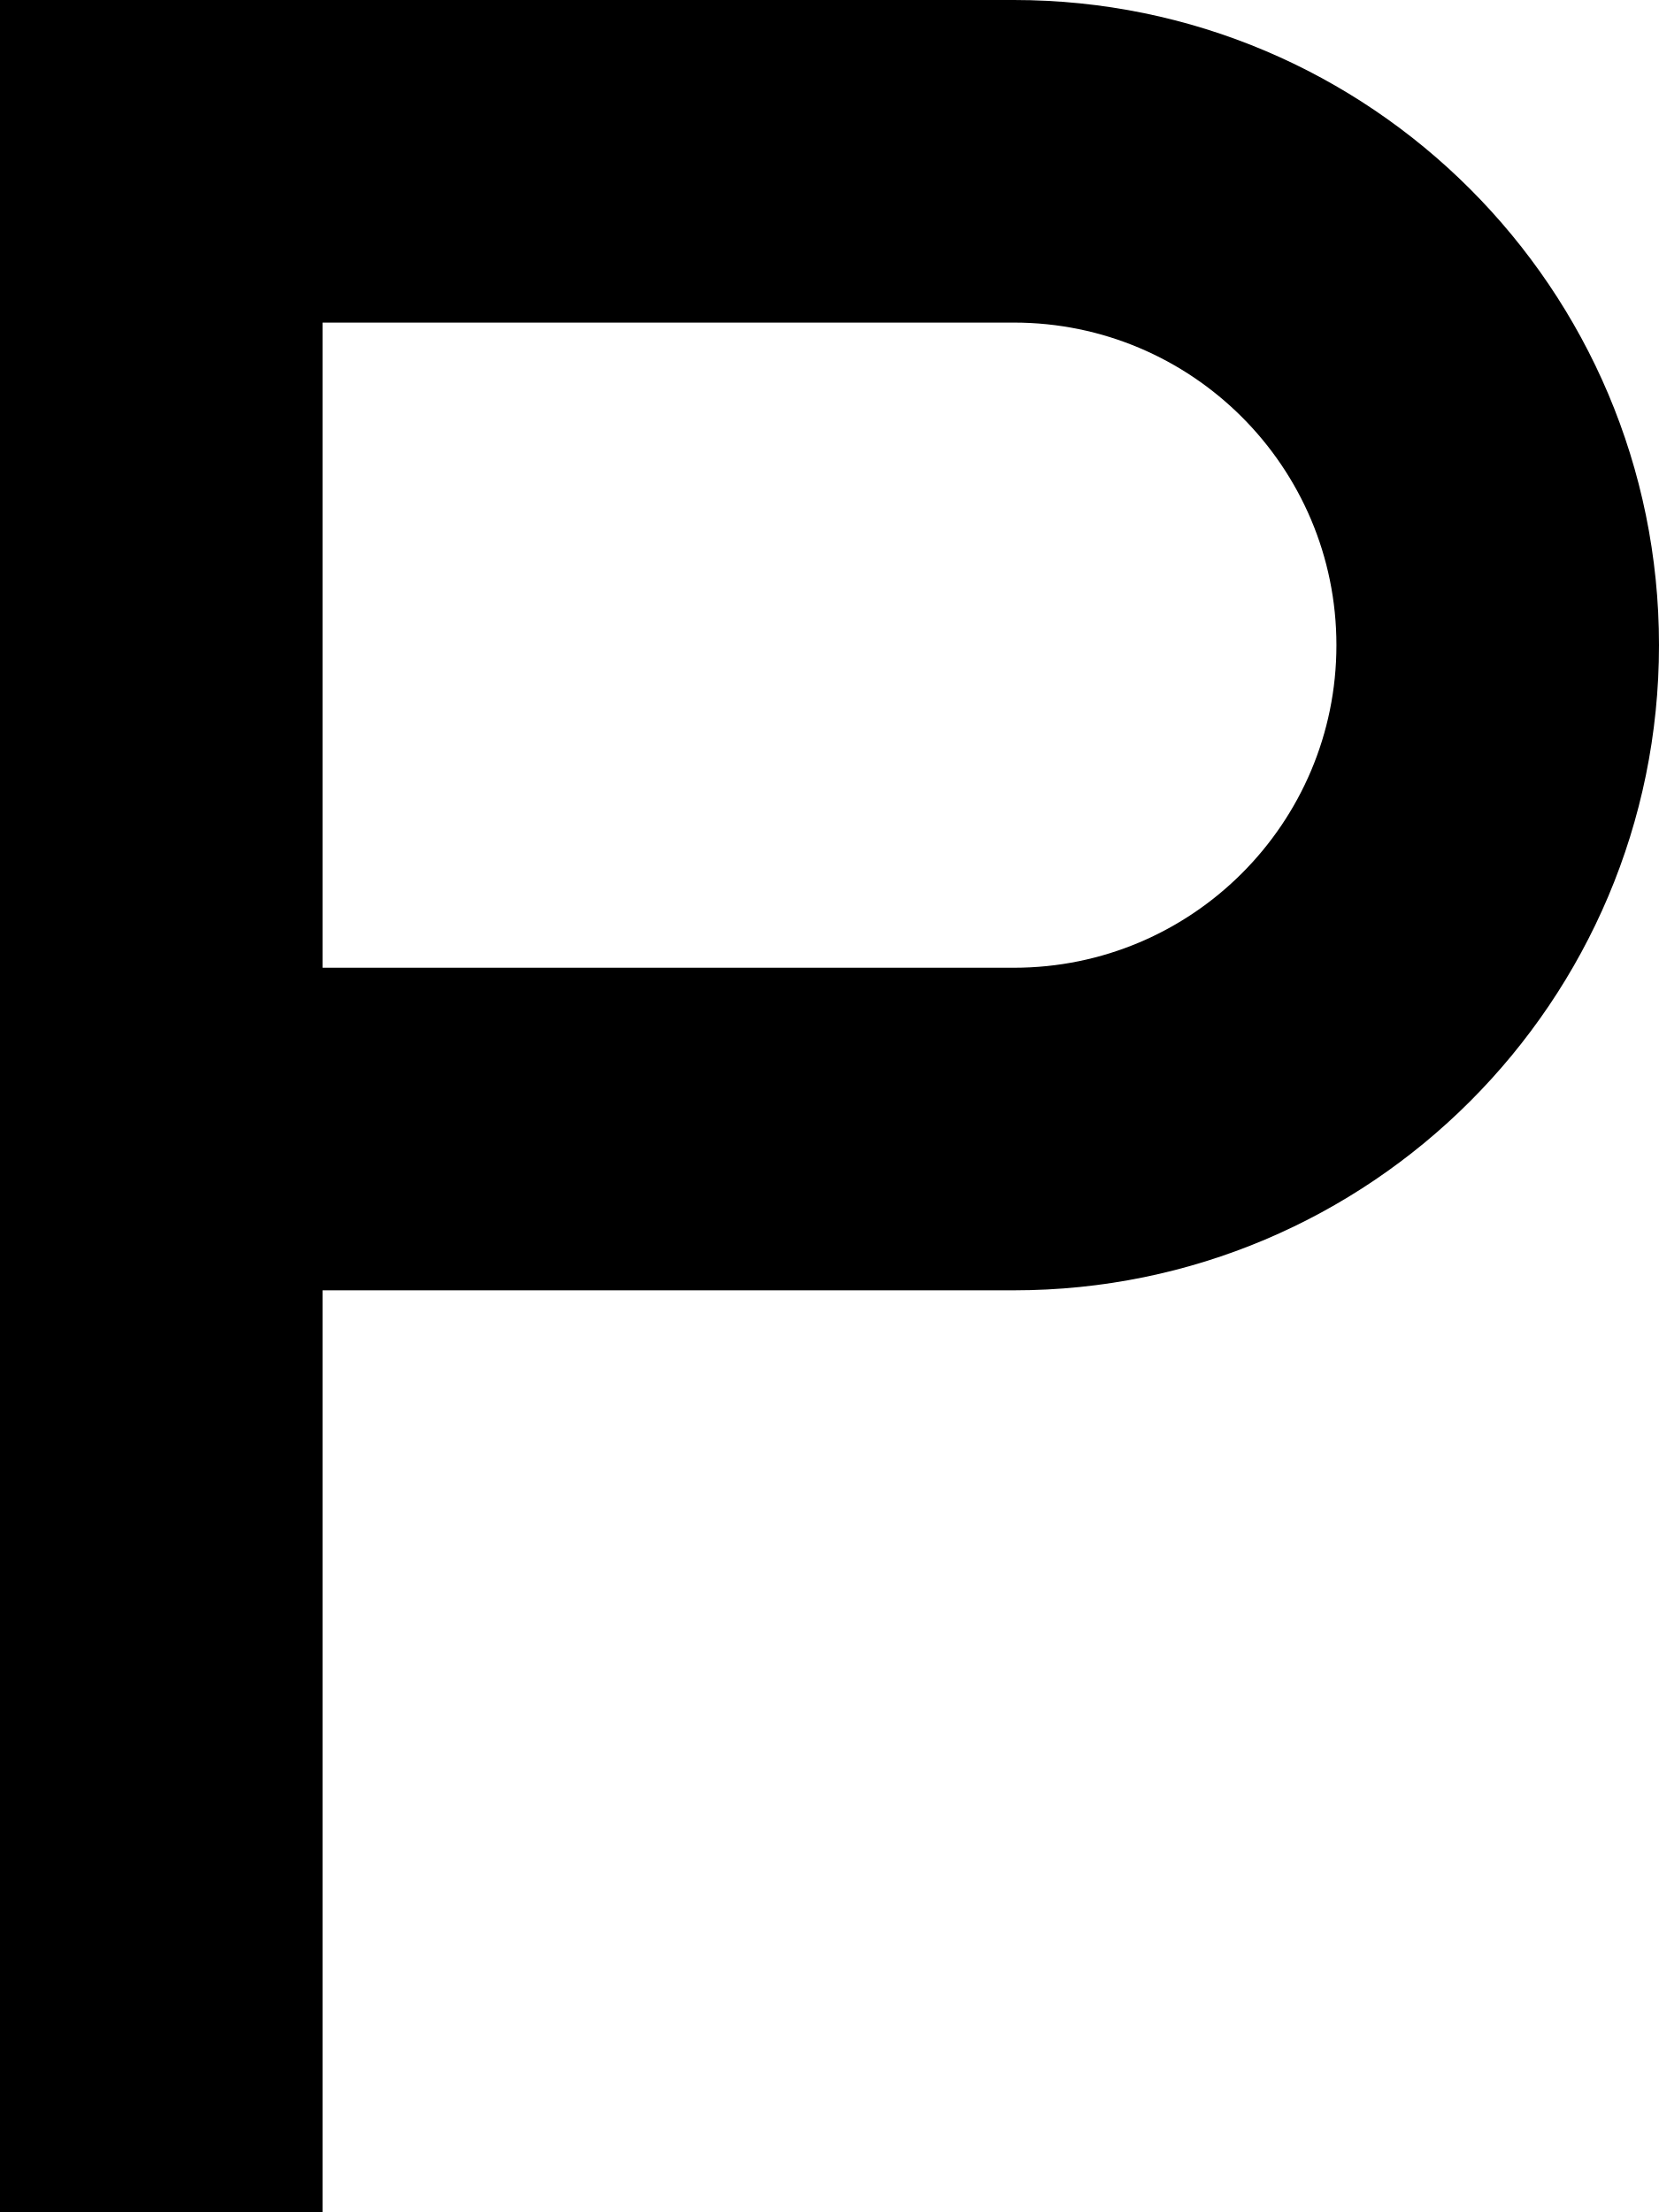
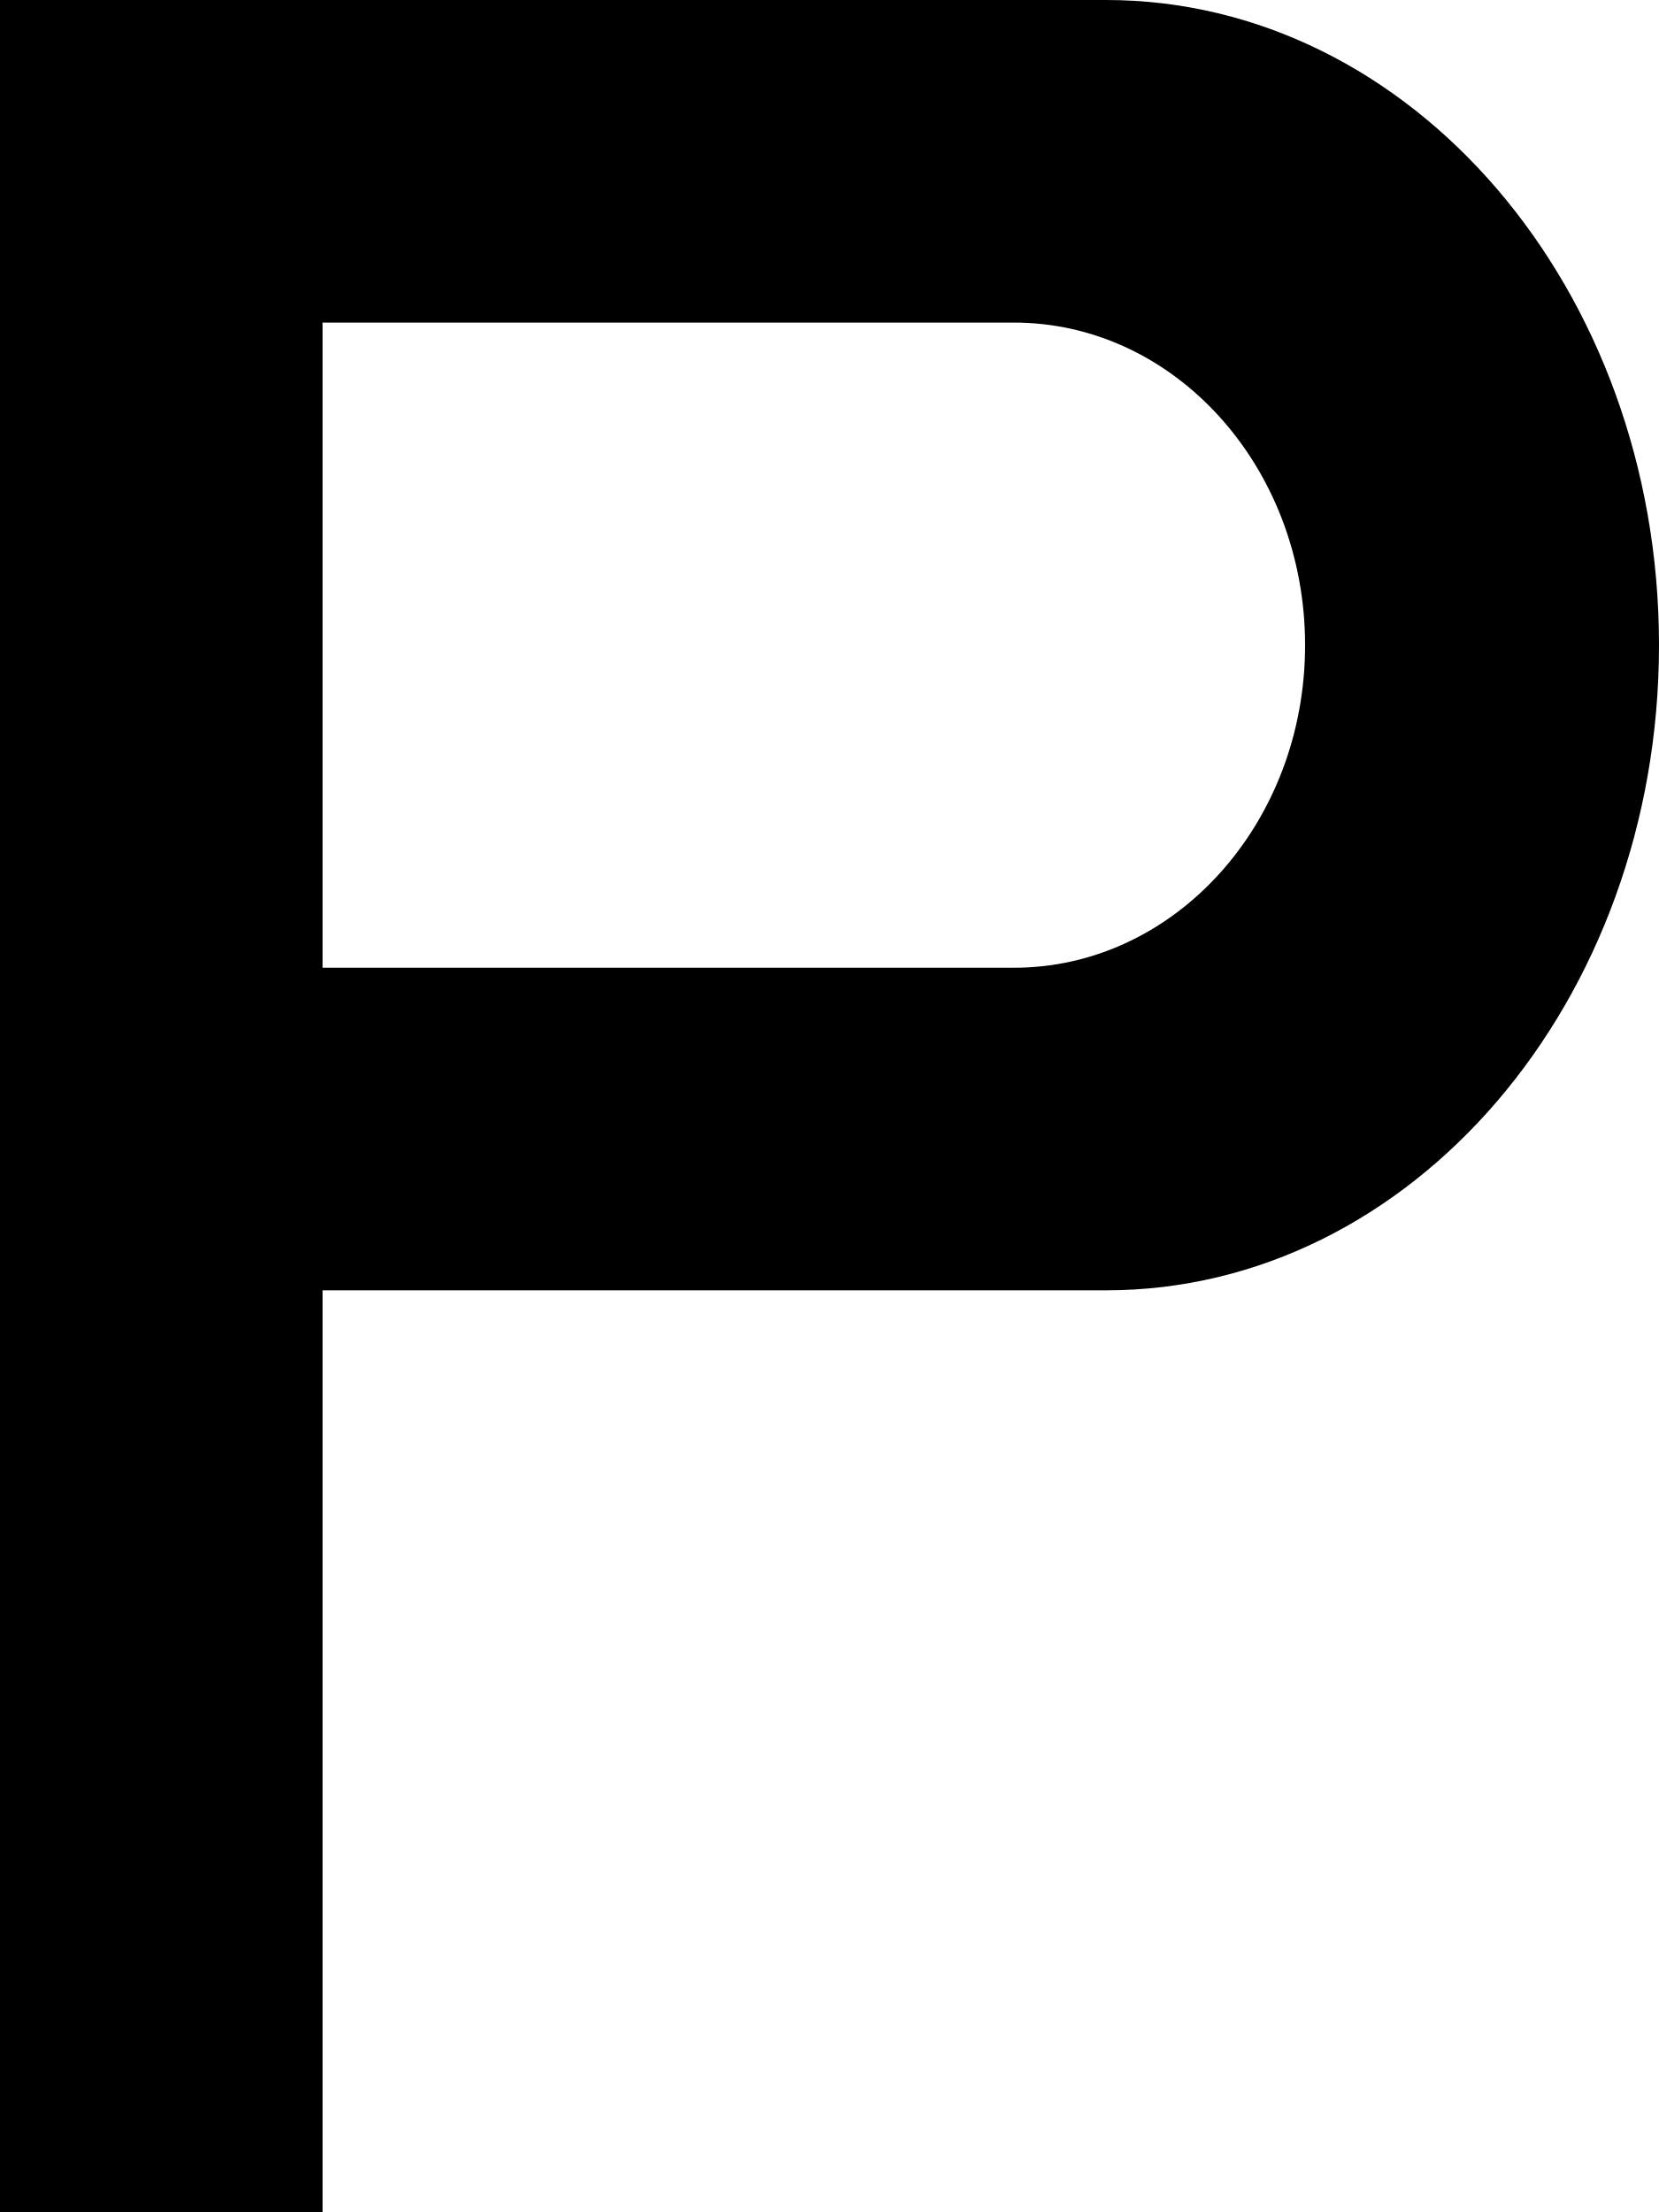
<svg xmlns="http://www.w3.org/2000/svg" width="100%" height="100%" viewBox="0 0 9 12">
-   <path fill-rule="evenodd" d="M 0,0 L 0,12 1.75,12 1.75,7 5.5,7 A 3.5,3.5 0 0,0 5.5,0 Z M 1.75,1.75 L 1.75,5.25 5.5,5.25 A 1.75,1.75 0 0,0 5.5,1.75 Z" />
+   <path fill-rule="evenodd" d="M 0,0 L 0,12 1.75,12 1.75,7 6,7 A 3.0,3.5 0 0,0 6,0 Z M 1.75,1.75 L 1.75,5.25 5.5,5.25 A 1.58,1.75 0 0,0 5.5,1.75 Z" />
</svg>
